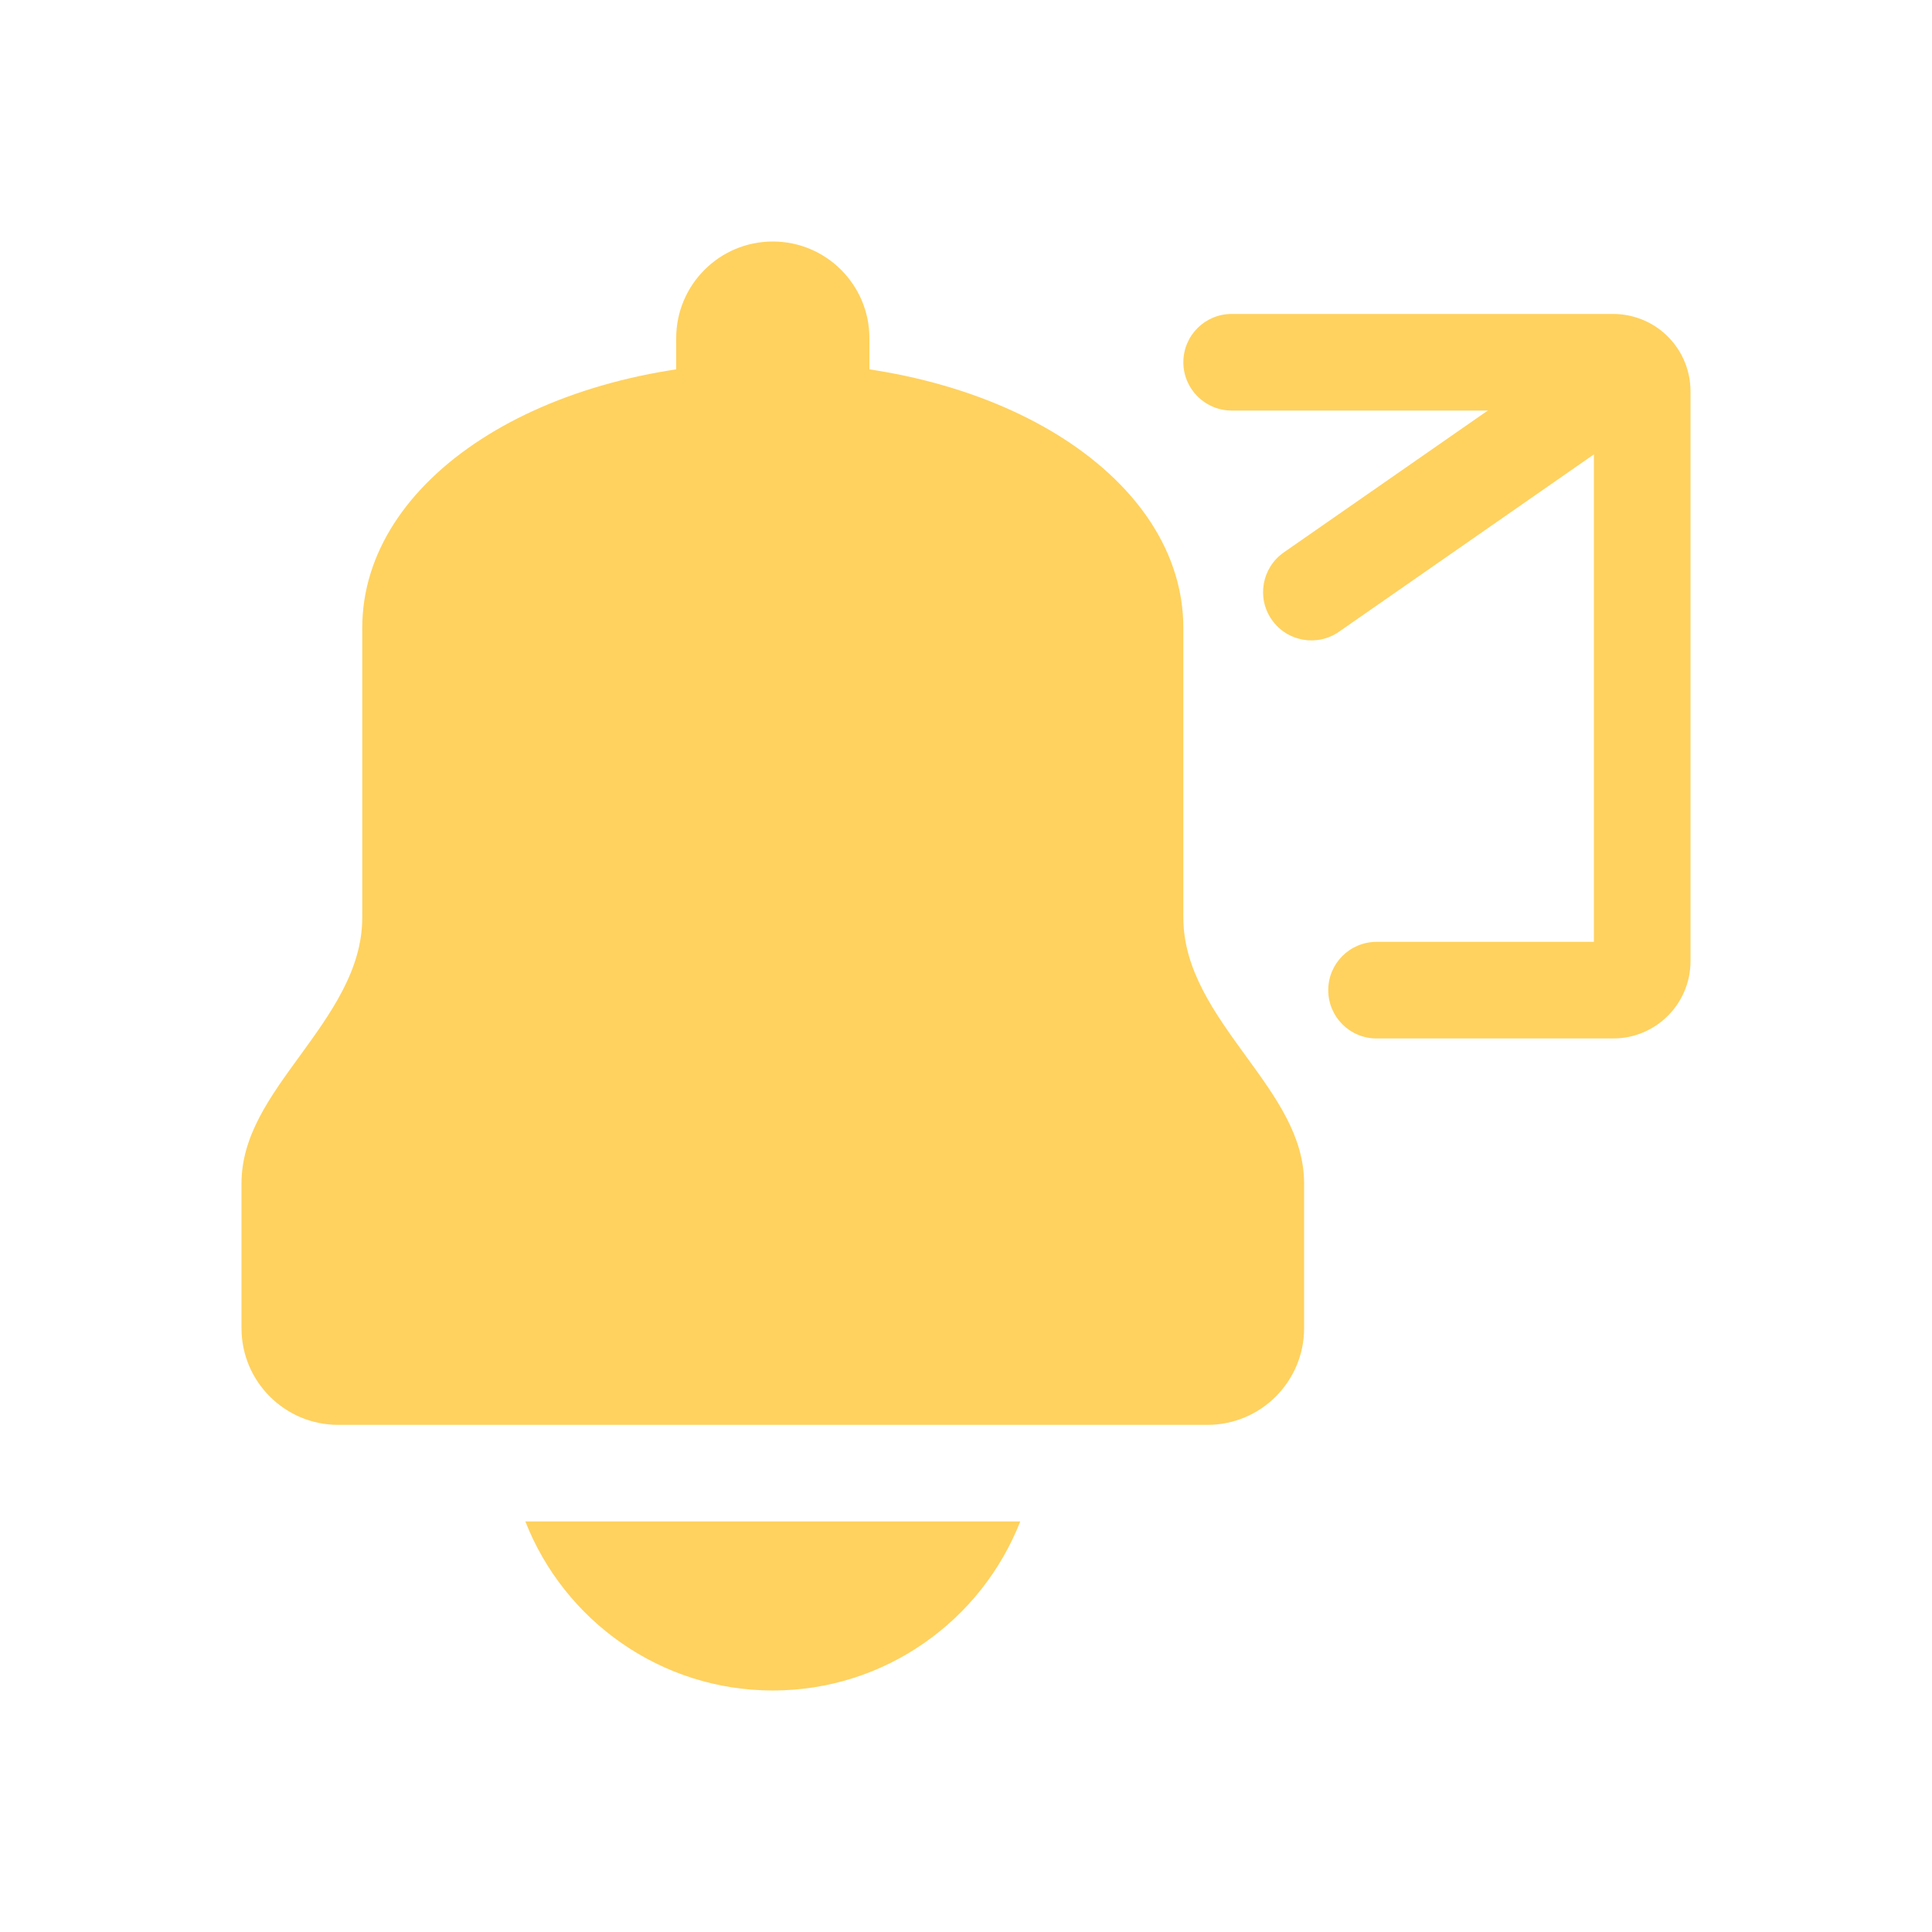
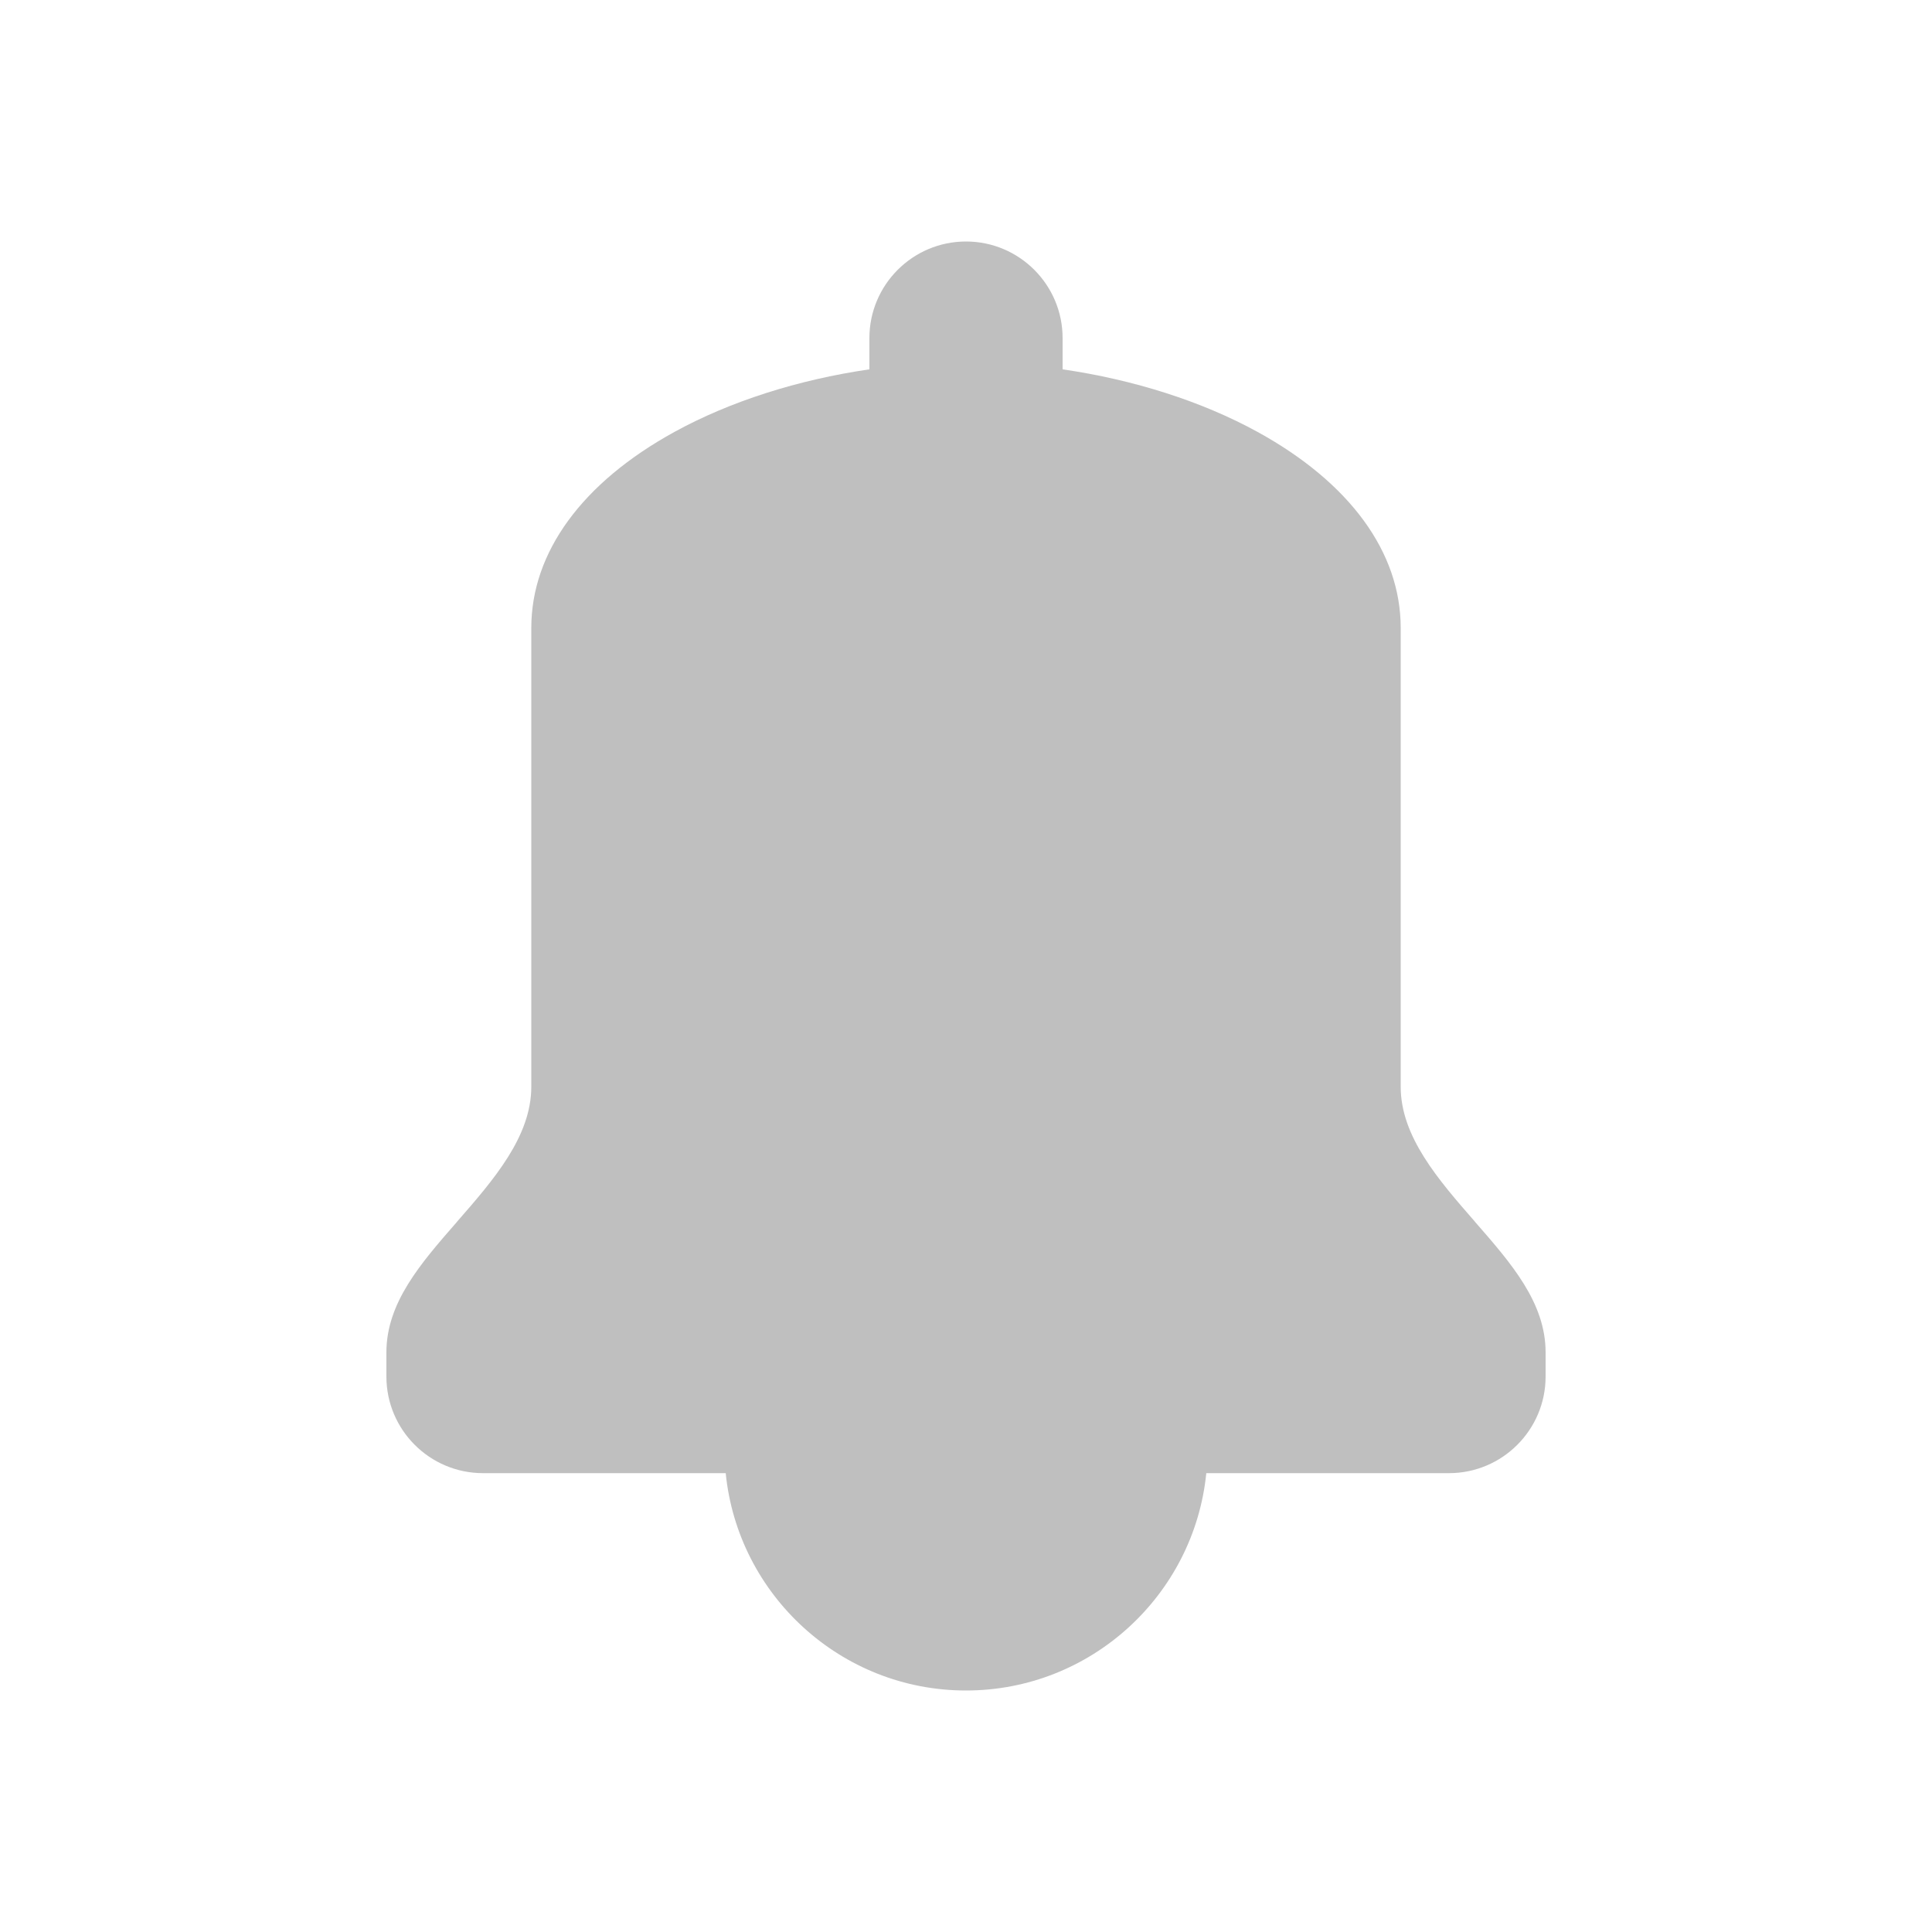
- <svg xmlns="http://www.w3.org/2000/svg" width="48" height="48" viewBox="0 0 24 24" fill="none">
-   <path d="M20.04 12.9H17.1C16.768 12.9 16.5 12.632 16.5 12.3C16.5 11.969 16.768 11.7 17.1 11.7H19.8V5.1H15.3C14.969 5.1 14.7 4.831 14.7 4.5C14.7 4.168 14.969 3.9 15.3 3.9H20.04C20.267 3.9 20.487 3.981 20.66 4.127C20.876 4.31 21 4.577 21 4.86V11.94C21 12.47 20.57 12.9 20.04 12.9Z" fill="#FFD25F" />
-   <path d="M15.798 7.698C15.608 7.426 15.676 7.052 15.948 6.862L19.94 4.086L20.068 4.001L20.733 4.999L20.61 5.081L16.633 7.848C16.361 8.037 15.987 7.97 15.798 7.698Z" fill="#FFD25F" />
-   <path d="M15.6 14.7V16.5C15.6 16.831 15.332 17.1 15 17.1H4.2C3.869 17.1 3.6 16.831 3.6 16.5V14.7C3.6 13.8 5.1 12.9 5.1 11.4V7.8C5.1 6.309 7.115 5.1 9.6 5.1C12.085 5.1 14.1 6.309 14.1 7.8V11.4C14.1 12.9 15.6 13.8 15.6 14.7Z" fill="#FFD25F" />
-   <path d="M15 17.7H4.2C3.538 17.7 3 17.162 3 16.5V14.7C3 14.112 3.351 13.63 3.723 13.119C4.105 12.593 4.5 12.05 4.5 11.4V7.8C4.5 5.95 6.74 4.5 9.6 4.5C12.46 4.5 14.7 5.95 14.7 7.8V11.4C14.7 12.05 15.095 12.593 15.477 13.119C15.849 13.63 16.2 14.112 16.2 14.7V16.5C16.2 17.162 15.662 17.7 15 17.7ZM9.6 5.7C8.505 5.7 7.485 5.95 6.727 6.405C6.343 6.635 5.7 7.123 5.7 7.8V11.4C5.7 12.44 5.142 13.208 4.693 13.825C4.451 14.158 4.2 14.502 4.2 14.7V16.5H15V14.7C15 14.502 14.749 14.158 14.507 13.825C14.058 13.208 13.5 12.44 13.5 11.4V7.8C13.5 7.123 12.857 6.635 12.473 6.405C11.715 5.95 10.695 5.7 9.6 5.7Z" fill="#FFD25F" />
-   <path d="M12.674 18.9C12.193 20.128 10.996 21 9.6 21C8.204 21 7.007 20.128 6.526 18.9H12.674Z" fill="#FFD25F" />
-   <path d="M10.2 4.2C10.2 3.869 9.931 3.6 9.6 3.6C9.269 3.6 9 3.869 9 4.2V5.4C9 5.731 9.269 6 9.6 6C9.931 6 10.2 5.731 10.2 5.4V4.2Z" fill="#FFD25F" />
-   <path d="M9.6 6.6C8.938 6.6 8.4 6.062 8.4 5.4V4.2C8.4 3.538 8.938 3 9.6 3C10.262 3 10.8 3.538 10.8 4.2V5.4C10.8 6.062 10.262 6.6 9.6 6.6ZM9.6 4.2V5.4H9.601L9.6 4.2Z" fill="#FFD25F" />
+ <svg xmlns="http://www.w3.org/2000/svg" width="24" height="24" viewBox="0 0 24 24" fill="none">
+   <path fill-rule="evenodd" clip-rule="evenodd" d="M10.8 4.588V4.2C10.8 3.538 11.338 3 12 3C12.662 3 13.2 3.538 13.2 4.2V4.588C14.085 4.717 14.929 4.985 15.621 5.365C16.768 5.995 17.4 6.86 17.4 7.8V13.5C17.4 14.12 17.869 14.657 18.323 15.177L18.323 15.178C18.774 15.694 19.2 16.182 19.2 16.8V17.1C19.2 17.762 18.662 18.3 18 18.3H14.985C14.834 19.814 13.553 21 12 21C10.447 21 9.166 19.814 9.015 18.3H6C5.338 18.3 4.8 17.762 4.8 17.1V16.8C4.8 16.182 5.226 15.694 5.677 15.178L5.677 15.177C6.131 14.657 6.6 14.12 6.6 13.5V7.8C6.6 6.86 7.232 5.995 8.379 5.365C9.071 4.985 9.915 4.717 10.8 4.588Z" fill="black" fill-opacity="0.25" />
</svg>
